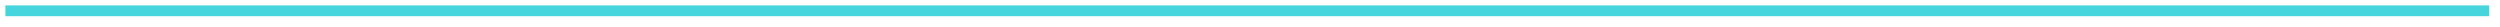
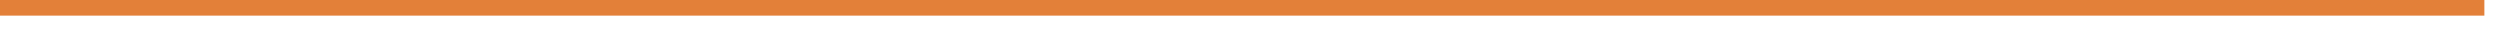
- <svg xmlns="http://www.w3.org/2000/svg" version="1.1" width="463px" height="5px">
-   <g transform="matrix(1 0 0 1 -7 -245 )">
-     <path d="M 8 247  L 468 247  " stroke-width="2" stroke="#46d4dd" fill="none" />
+ <svg xmlns="http://www.w3.org/2000/svg" version="1.1" width="160px" height="2px">
+   <g transform="matrix(1 0 0 1 -559 -99 )">
+     <path d="M 559 99.5  L 718 99.5  " stroke-width="1" stroke="#e38039" fill="none" />
  </g>
</svg>
